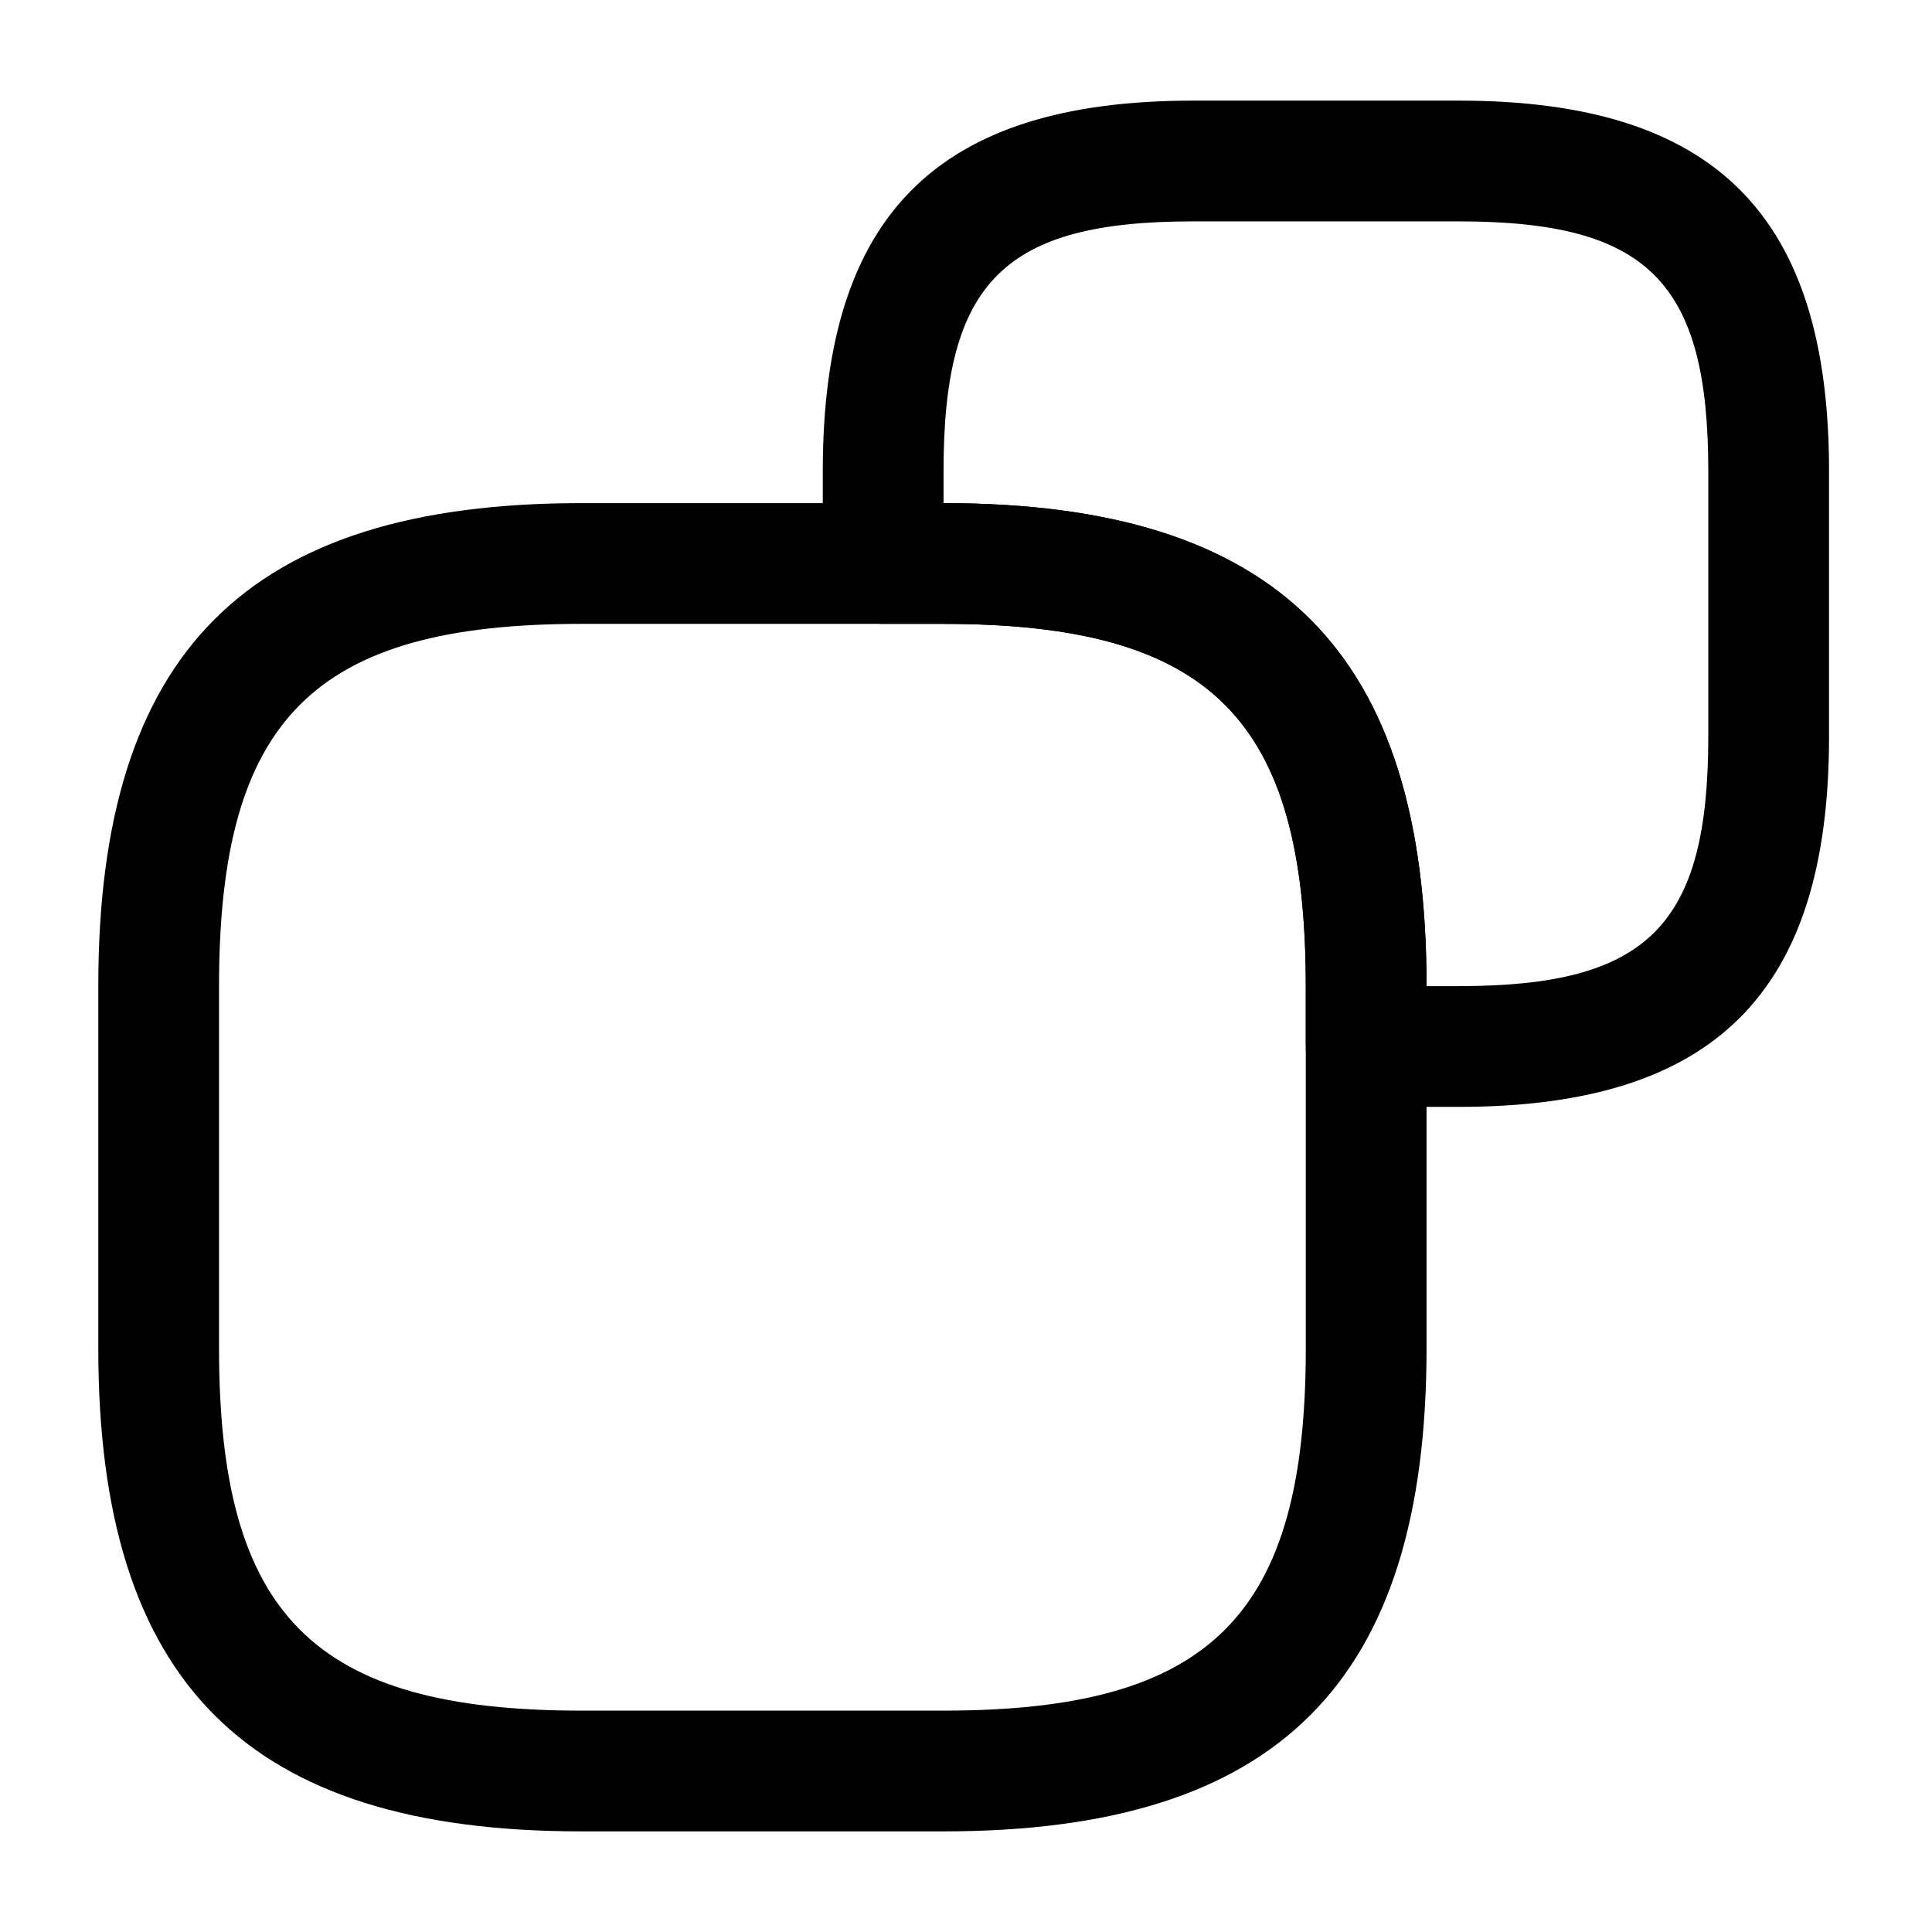
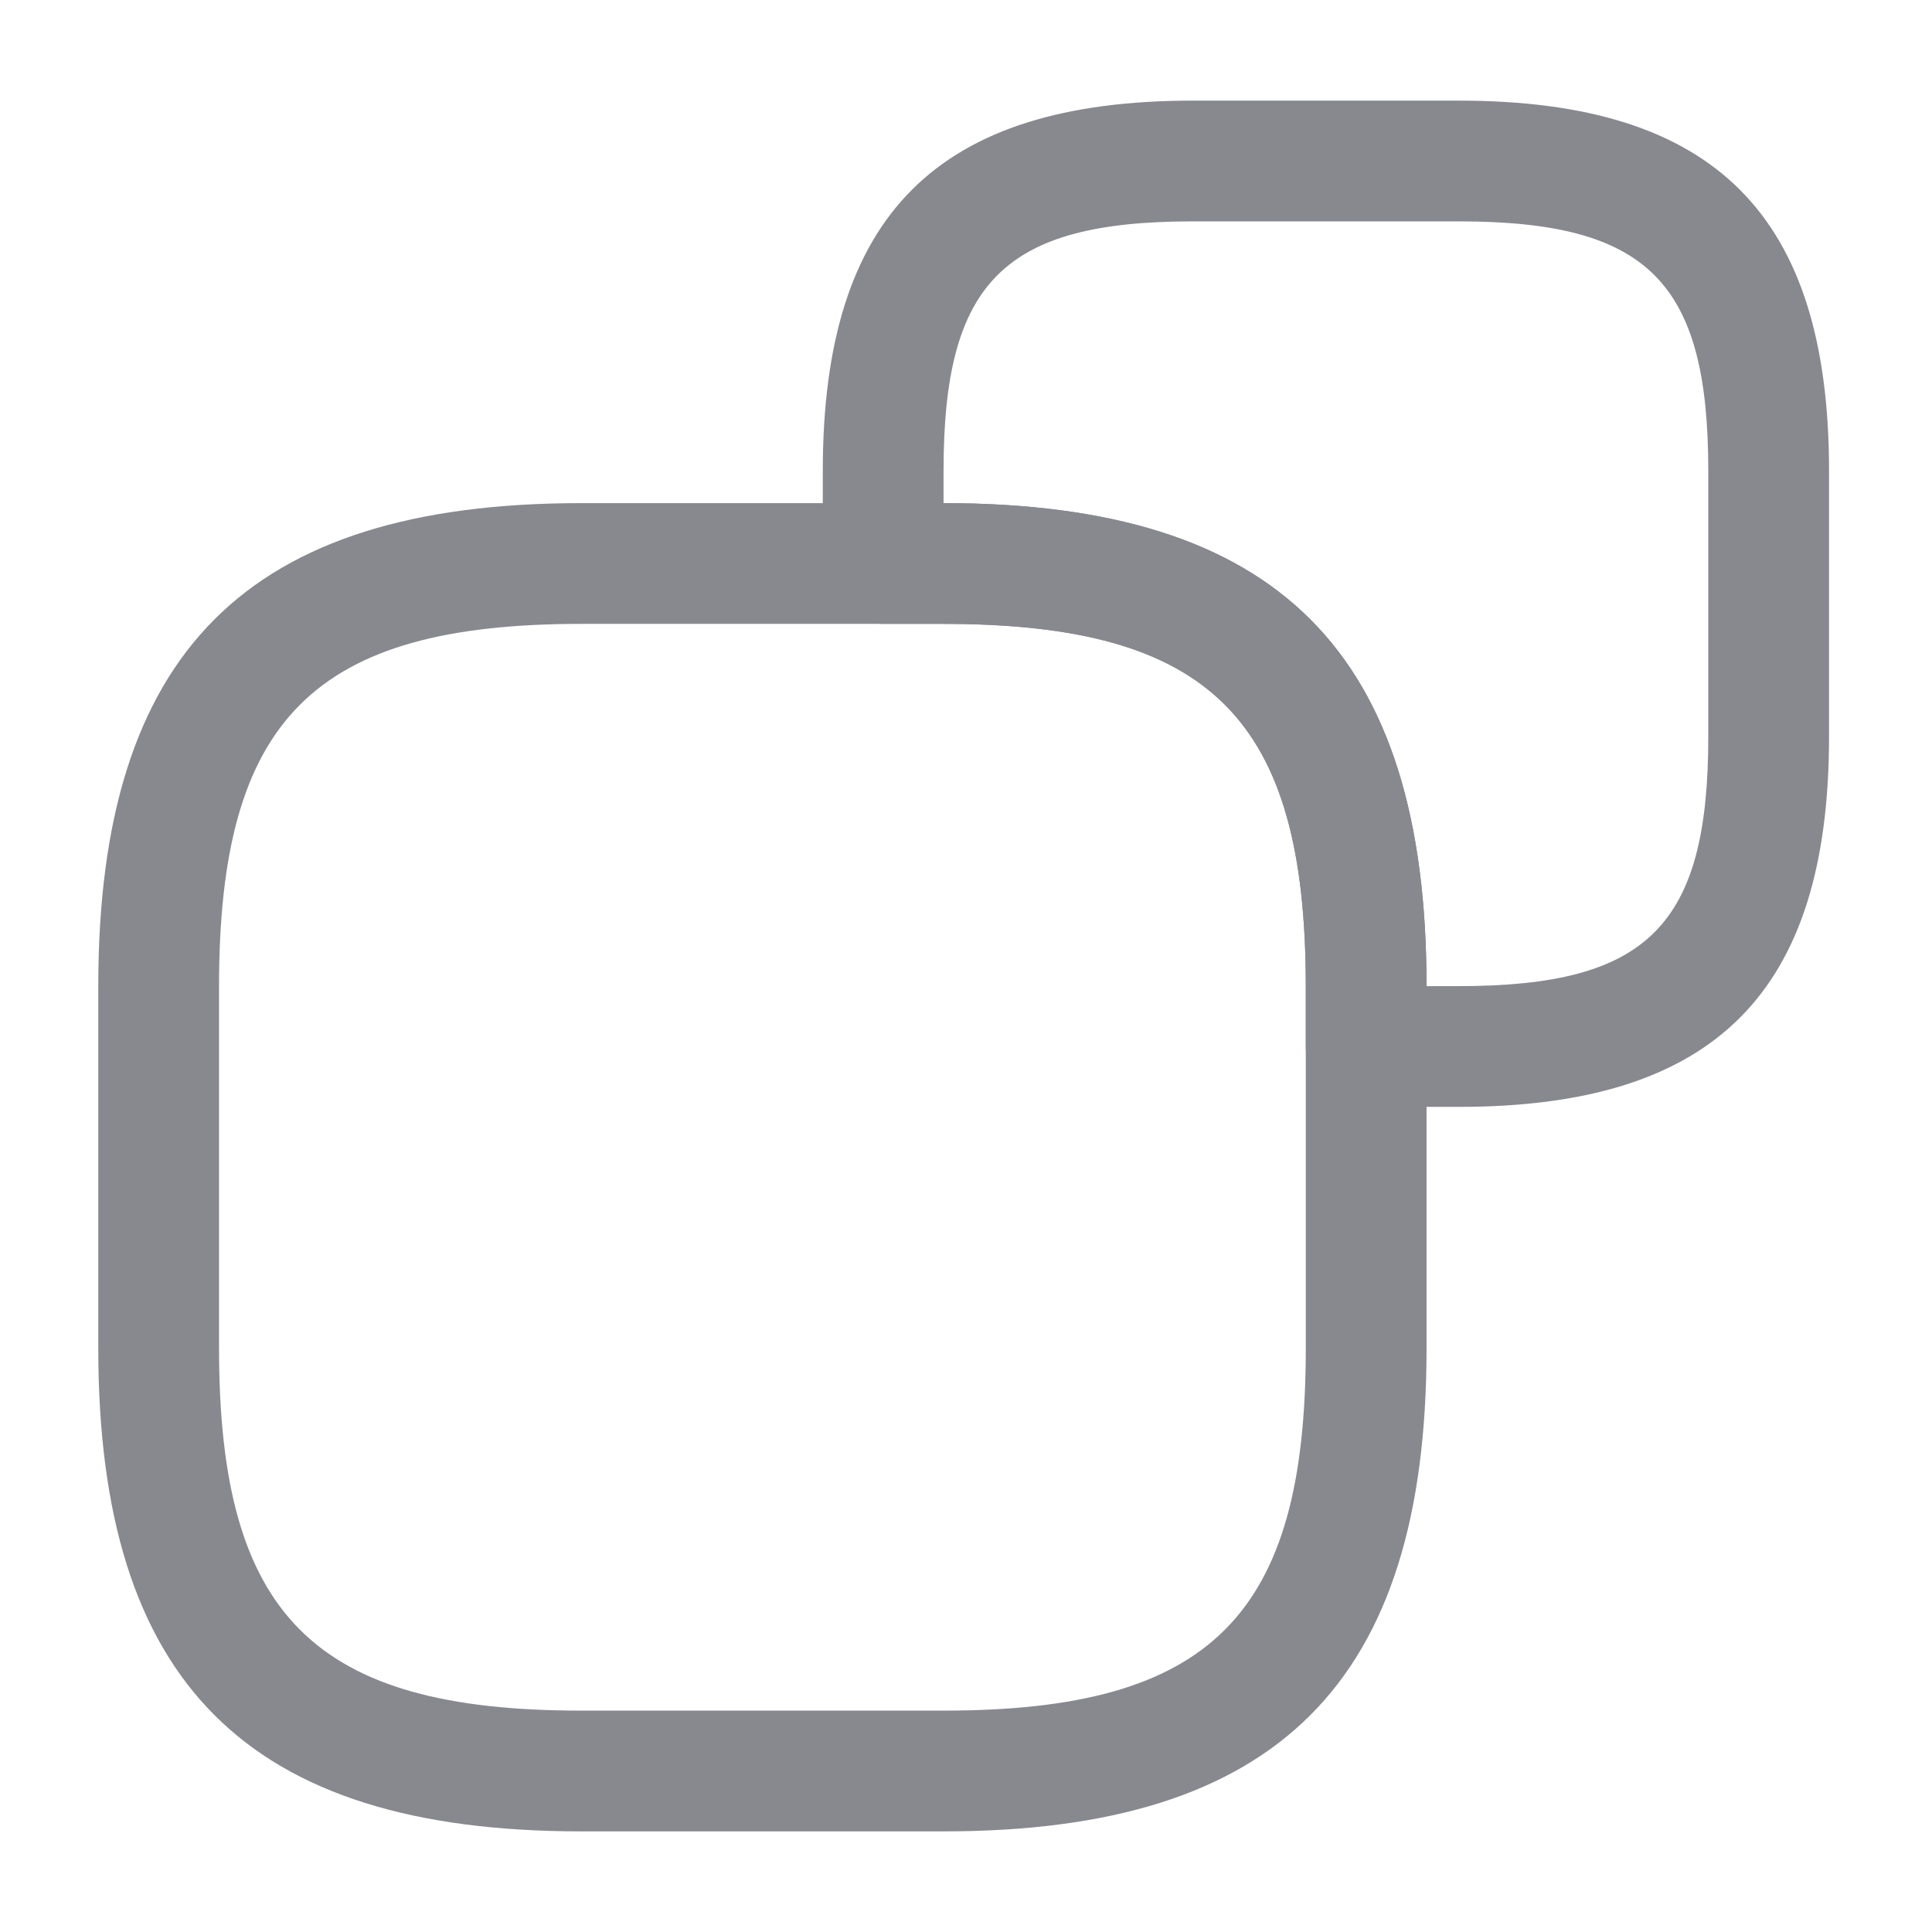
<svg xmlns="http://www.w3.org/2000/svg" width="24" height="24" viewBox="0 0 24 24" fill="none">
-   <path d="M11.721 22.75H7.221C3.071 22.75 1.221 20.9 1.221 16.75V12.25C1.221 8.1 3.071 6.25 7.221 6.25H11.721C15.871 6.25 17.721 8.1 17.721 12.25V16.75C17.721 20.9 15.871 22.75 11.721 22.75ZM7.221 7.75C3.901 7.75 2.721 8.93 2.721 12.25V16.75C2.721 20.07 3.901 21.25 7.221 21.25H11.721C15.041 21.25 16.221 20.07 16.221 16.75V12.25C16.221 8.93 15.041 7.75 11.721 7.75H7.221Z" fill="#000000" />
-   <path d="M18.121 13.75H16.971C16.561 13.75 16.221 13.41 16.221 13V12.25C16.221 8.93 15.041 7.75 11.721 7.75H10.971C10.561 7.75 10.221 7.41 10.221 7V5.85C10.221 2.67 11.641 1.25 14.821 1.25H18.121C21.301 1.25 22.721 2.67 22.721 5.85V9.15C22.721 12.33 21.301 13.75 18.121 13.75ZM17.721 12.25H18.121C20.471 12.25 21.221 11.5 21.221 9.15V5.85C21.221 3.5 20.471 2.75 18.121 2.75H14.821C12.471 2.75 11.721 3.5 11.721 5.85V6.25C15.871 6.25 17.721 8.1 17.721 12.25Z" fill="#000000" />
+   <path d="M11.721 22.75H7.221C3.071 22.75 1.221 20.9 1.221 16.75V12.25C1.221 8.1 3.071 6.25 7.221 6.25H11.721C15.871 6.25 17.721 8.1 17.721 12.25V16.75C17.721 20.9 15.871 22.75 11.721 22.75ZM7.221 7.75C3.901 7.75 2.721 8.93 2.721 12.25V16.75C2.721 20.07 3.901 21.25 7.221 21.25H11.721C15.041 21.25 16.221 20.07 16.221 16.75V12.25C16.221 8.93 15.041 7.75 11.721 7.75H7.221Z" fill="#88888F" />
+   <path d="M18.121 13.75H16.971C16.561 13.75 16.221 13.41 16.221 13V12.25C16.221 8.93 15.041 7.75 11.721 7.75H10.971C10.561 7.75 10.221 7.41 10.221 7V5.85C10.221 2.67 11.641 1.25 14.821 1.25H18.121C21.301 1.25 22.721 2.67 22.721 5.85V9.15C22.721 12.33 21.301 13.75 18.121 13.75ZM17.721 12.25H18.121C20.471 12.25 21.221 11.5 21.221 9.15V5.85C21.221 3.5 20.471 2.75 18.121 2.75H14.821C12.471 2.75 11.721 3.5 11.721 5.85V6.25C15.871 6.25 17.721 8.1 17.721 12.25Z" fill="#88888F" />
</svg>
